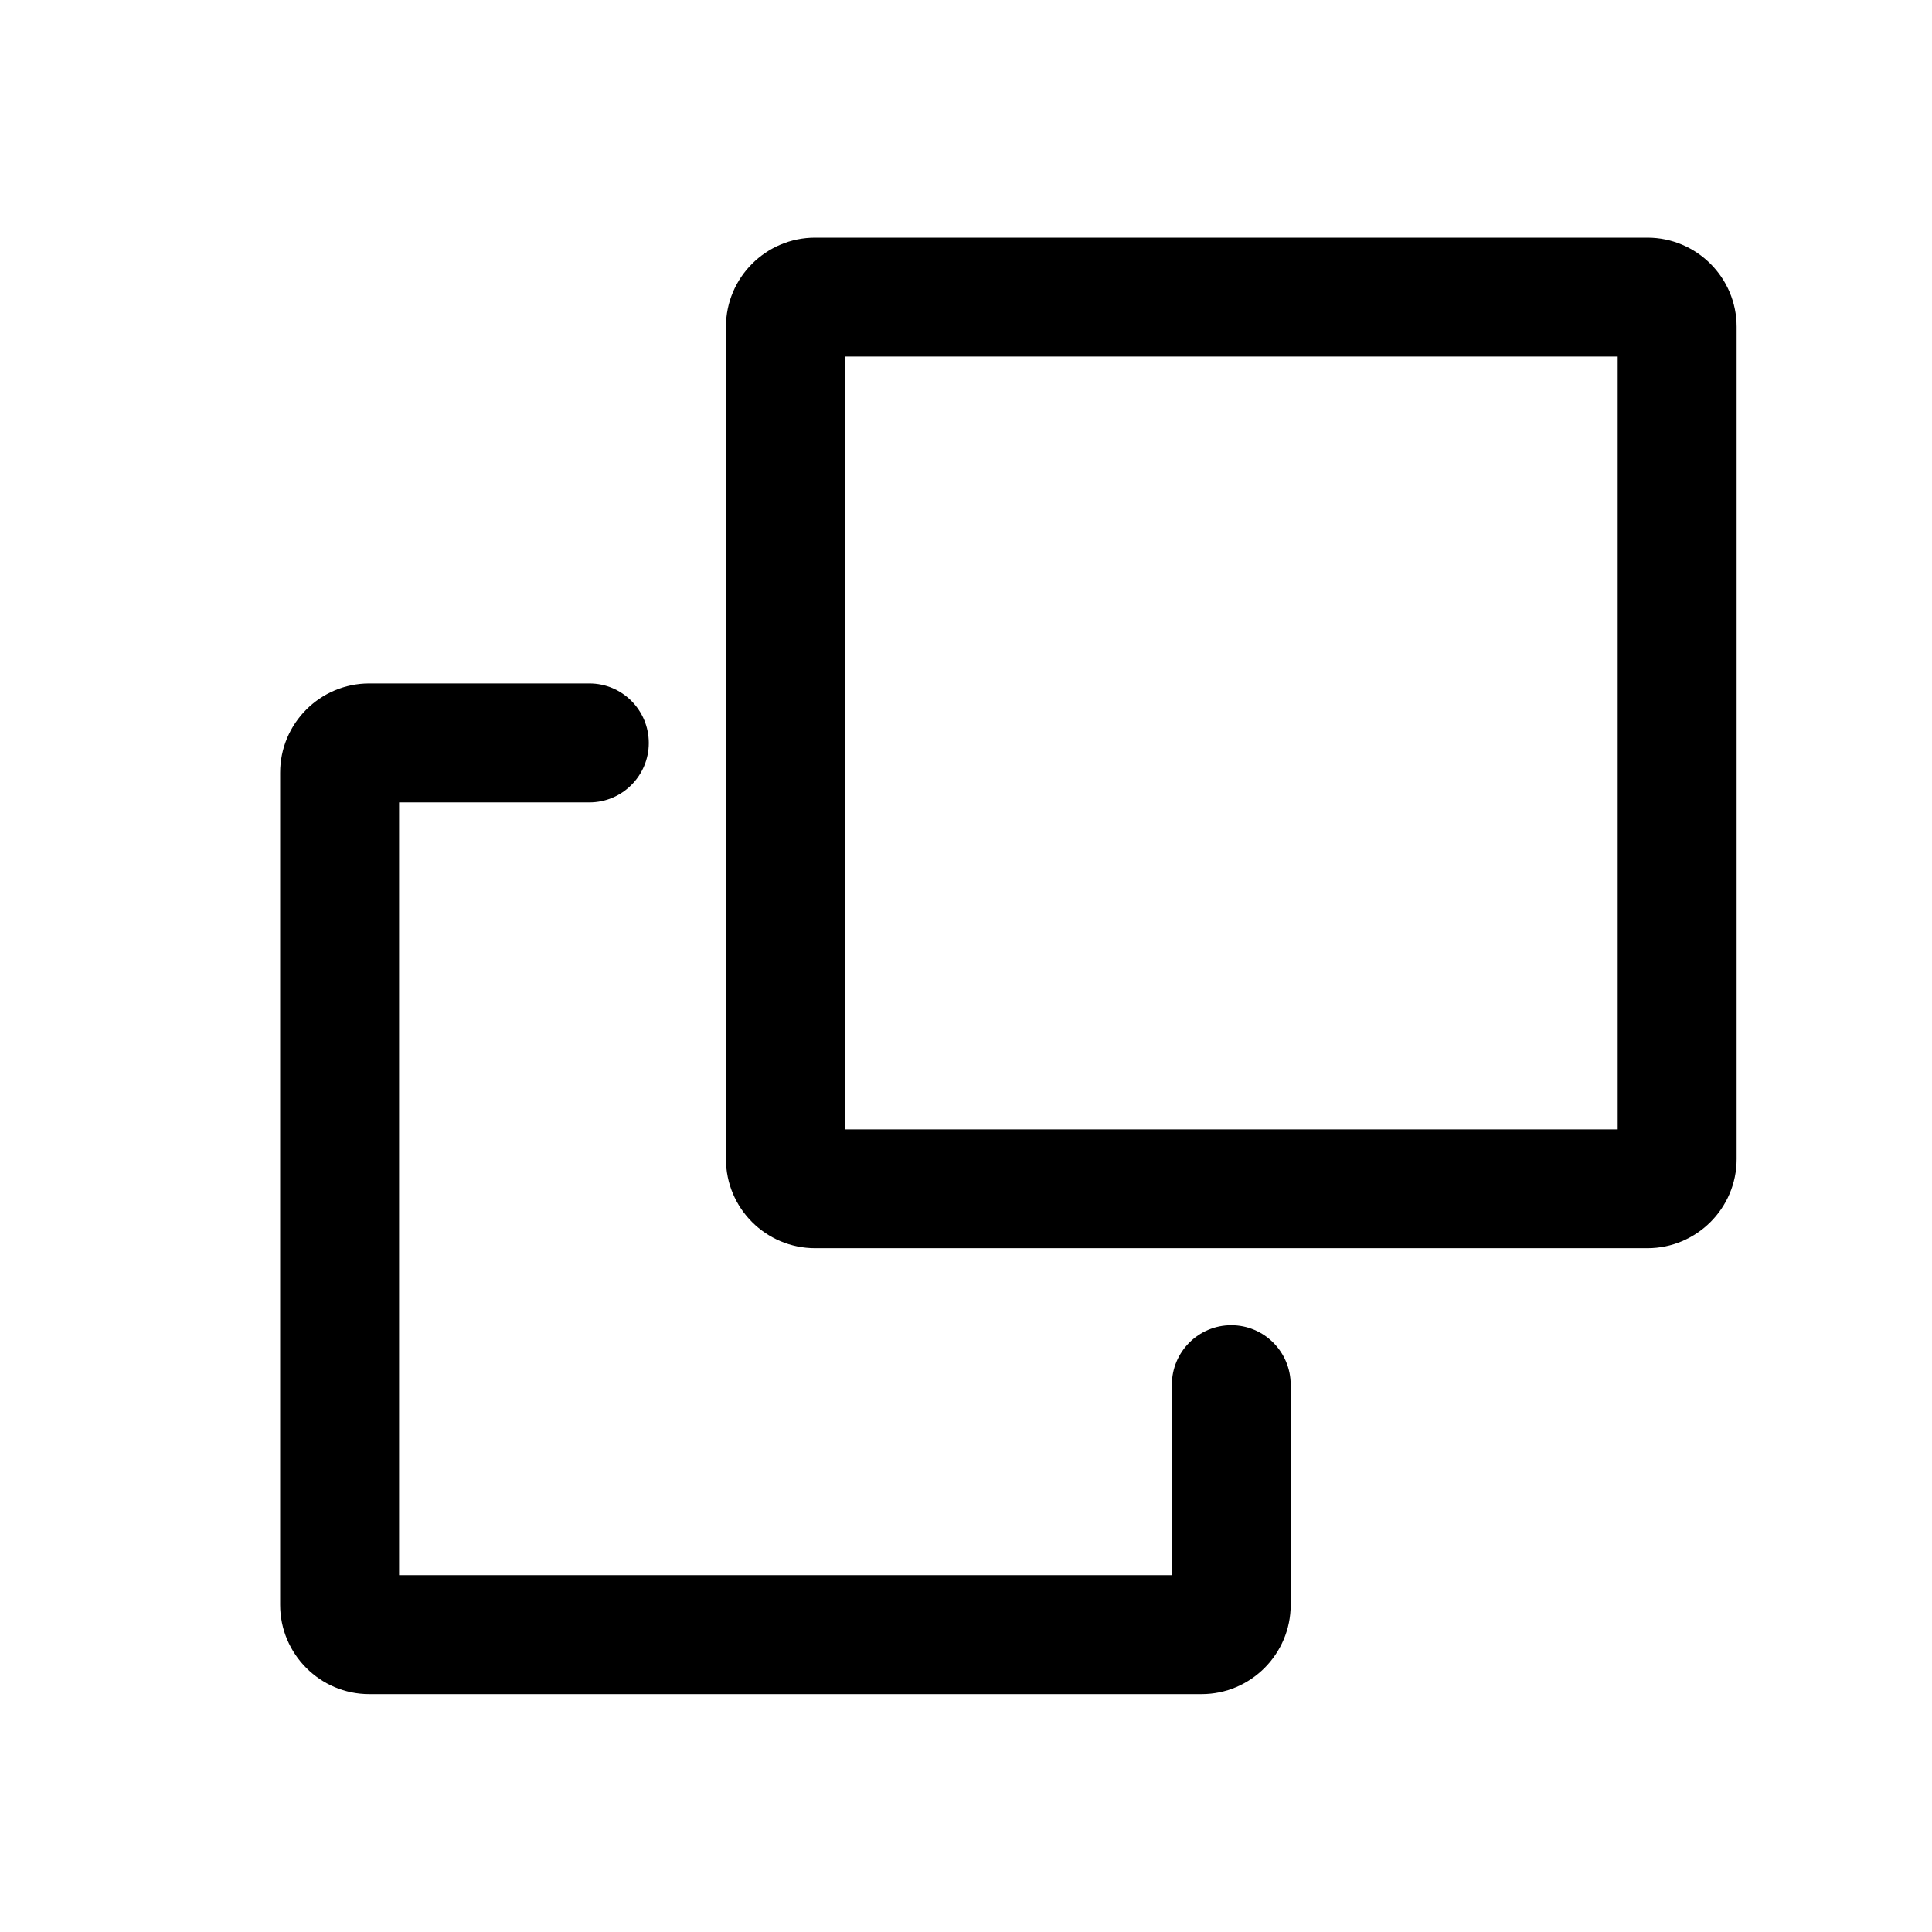
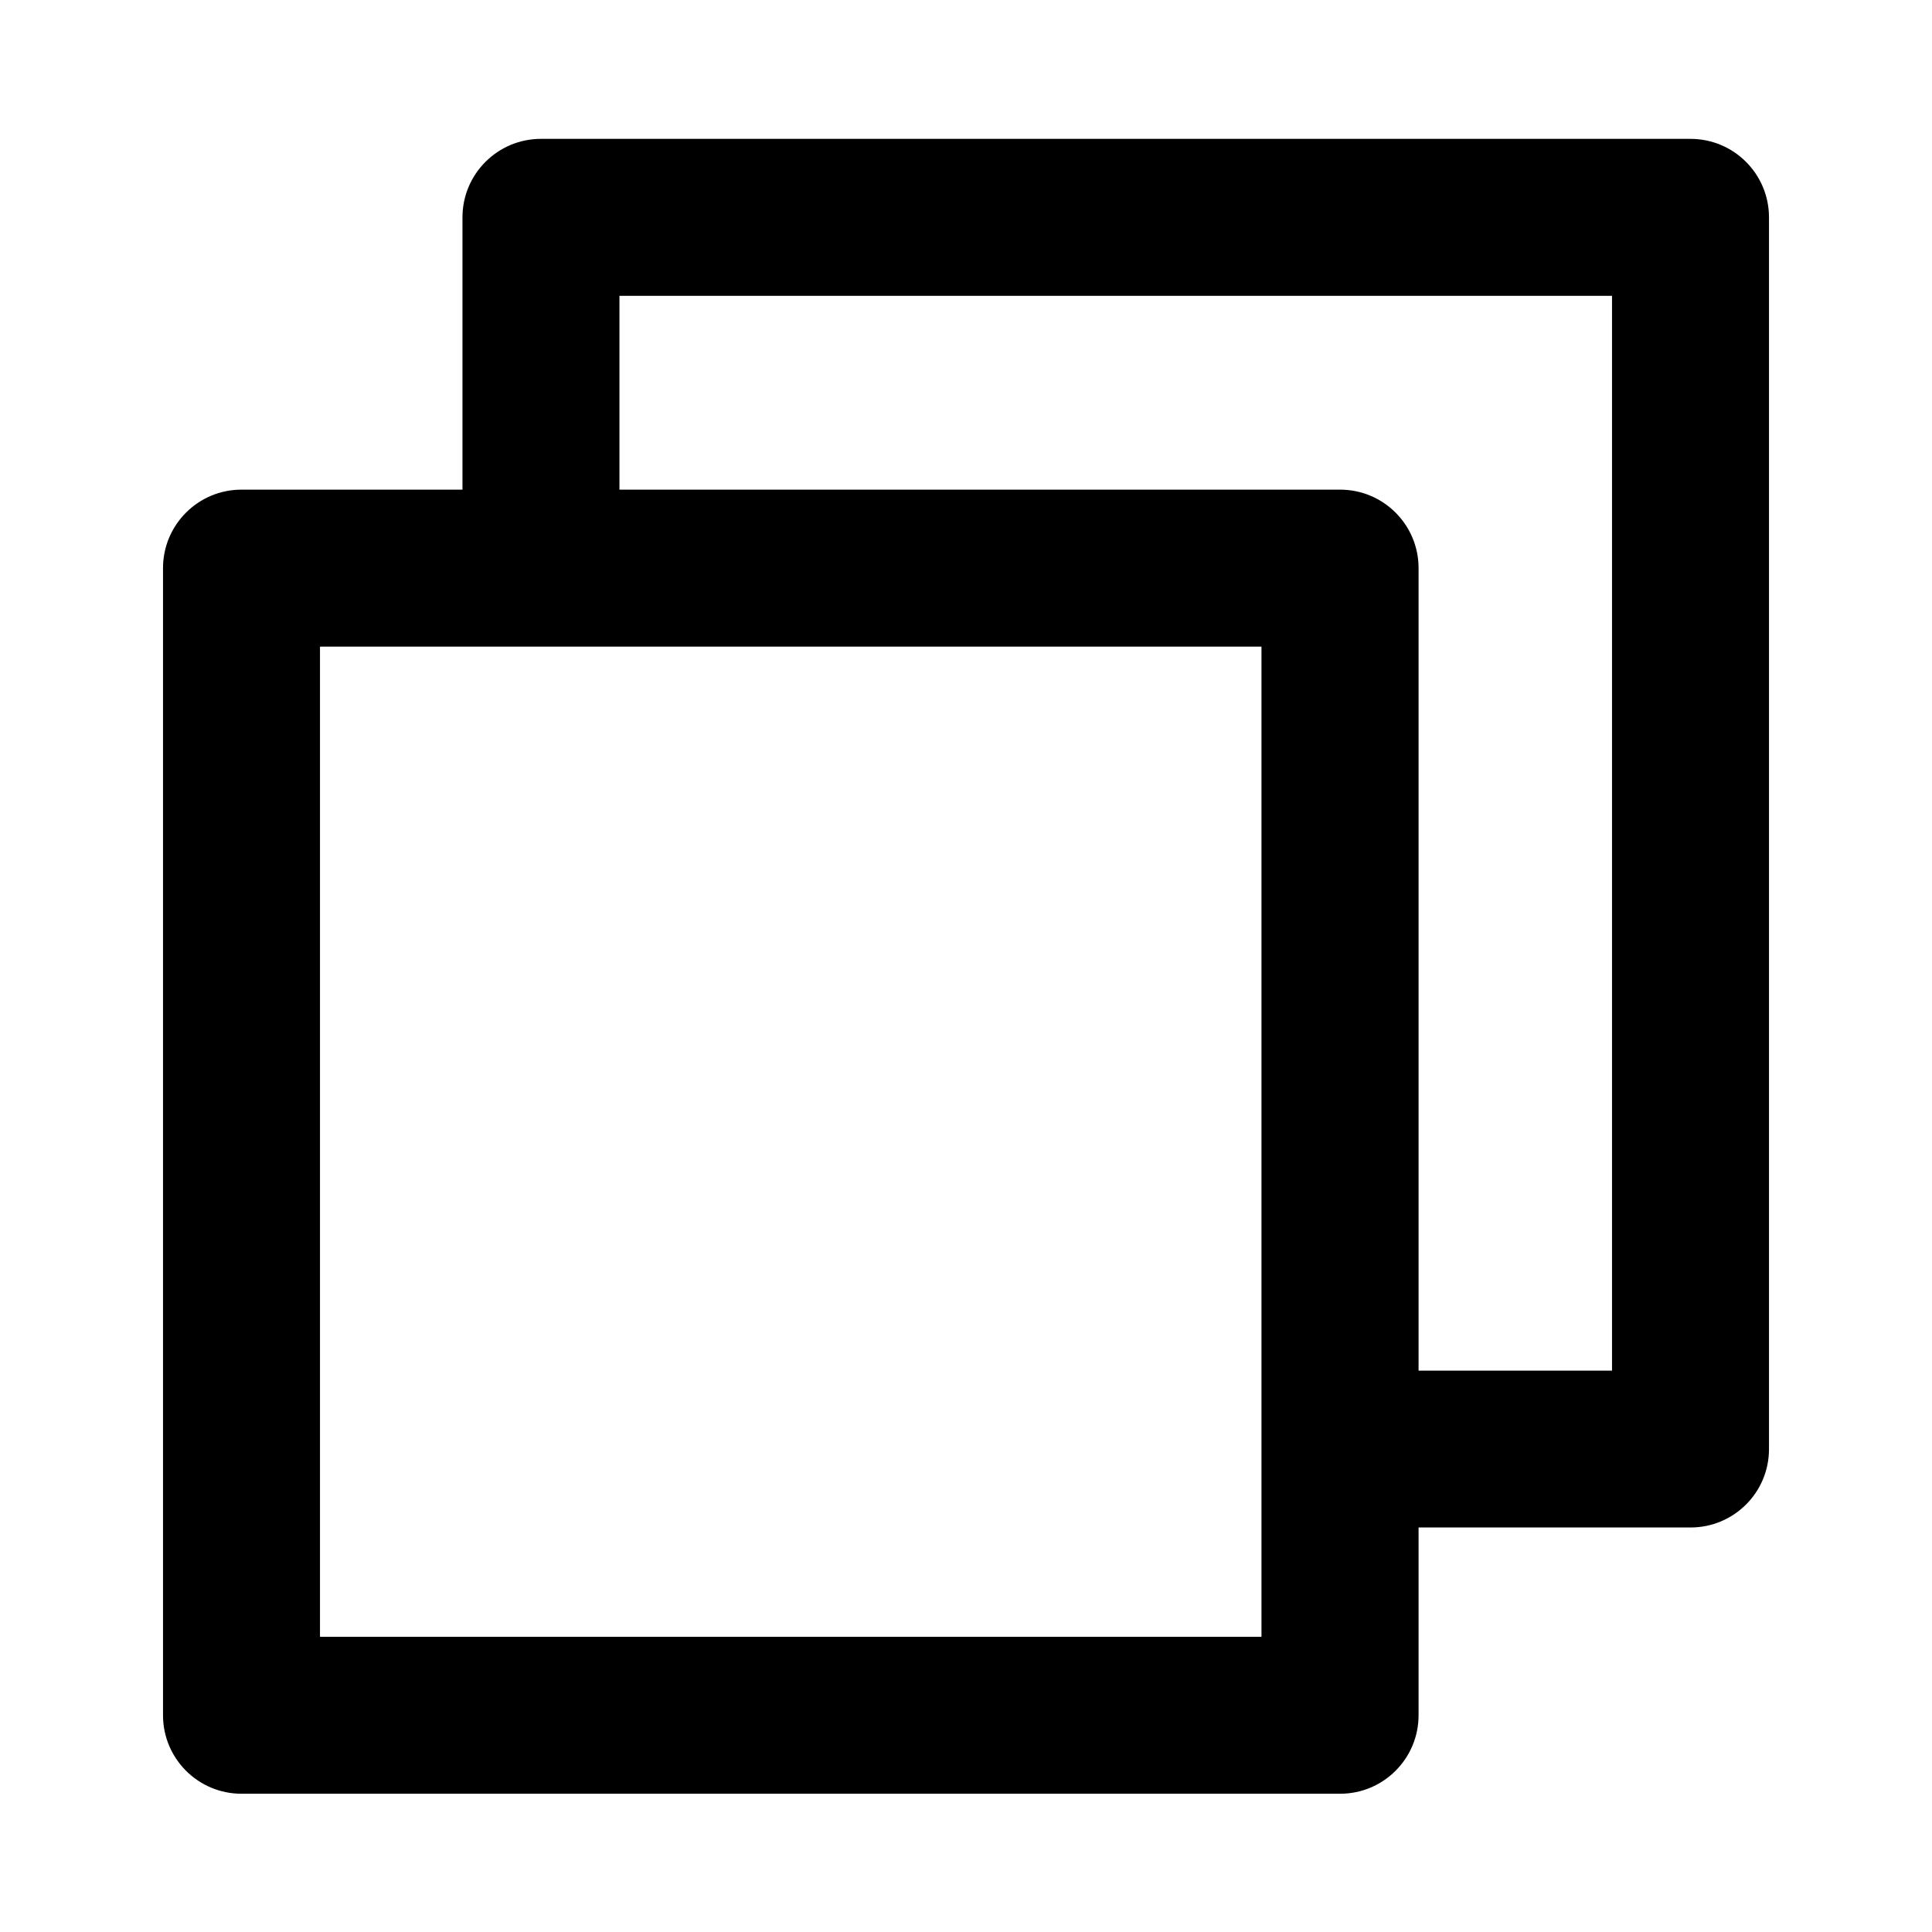
<svg xmlns="http://www.w3.org/2000/svg" width="16" height="16" viewBox="0 0 16 16" fill="none">
-   <path fill-rule="evenodd" clip-rule="evenodd" d="M13.397 9.353H6.997V2.953H13.397V9.353ZM6.751 1.968H13.643C14.05 1.968 14.382 2.299 14.382 2.706V9.599C14.382 10.006 14.05 10.337 13.643 10.337H6.751C6.343 10.337 6.012 10.006 6.012 9.599V2.706C6.012 2.299 6.343 1.968 6.751 1.968ZM9.705 11.468C9.705 11.196 9.925 10.975 10.197 10.975C10.469 10.975 10.689 11.196 10.689 11.468V13.291C10.689 13.698 10.358 14.03 9.951 14.03H3.058C2.651 14.03 2.32 13.698 2.32 13.291V6.399C2.32 5.991 2.651 5.66 3.058 5.66H4.881C5.153 5.66 5.373 5.881 5.373 6.153C5.373 6.424 5.153 6.645 4.881 6.645H3.305V13.045H9.705V11.468Z" fill="currentColor" />
+   <path fill-rule="evenodd" clip-rule="evenodd" d="M3.83 1.8C3.83 1.441 4.121 1.15 4.48 1.15H14C14.359 1.15 14.65 1.441 14.65 1.8V12.001C14.65 12.36 14.359 12.65 14 12.65H11.748V14.205C11.748 14.564 11.457 14.855 11.098 14.855H2C1.641 14.855 1.35 14.564 1.35 14.205V4.705C1.35 4.346 1.641 4.055 2 4.055H3.83V1.8ZM5.13 4.055H11.098C11.457 4.055 11.748 4.346 11.748 4.705V11.351H13.35V2.45H5.13V4.055ZM2.65 13.555V5.355H10.447V13.555H2.65Z" fill="black" />
</svg>
